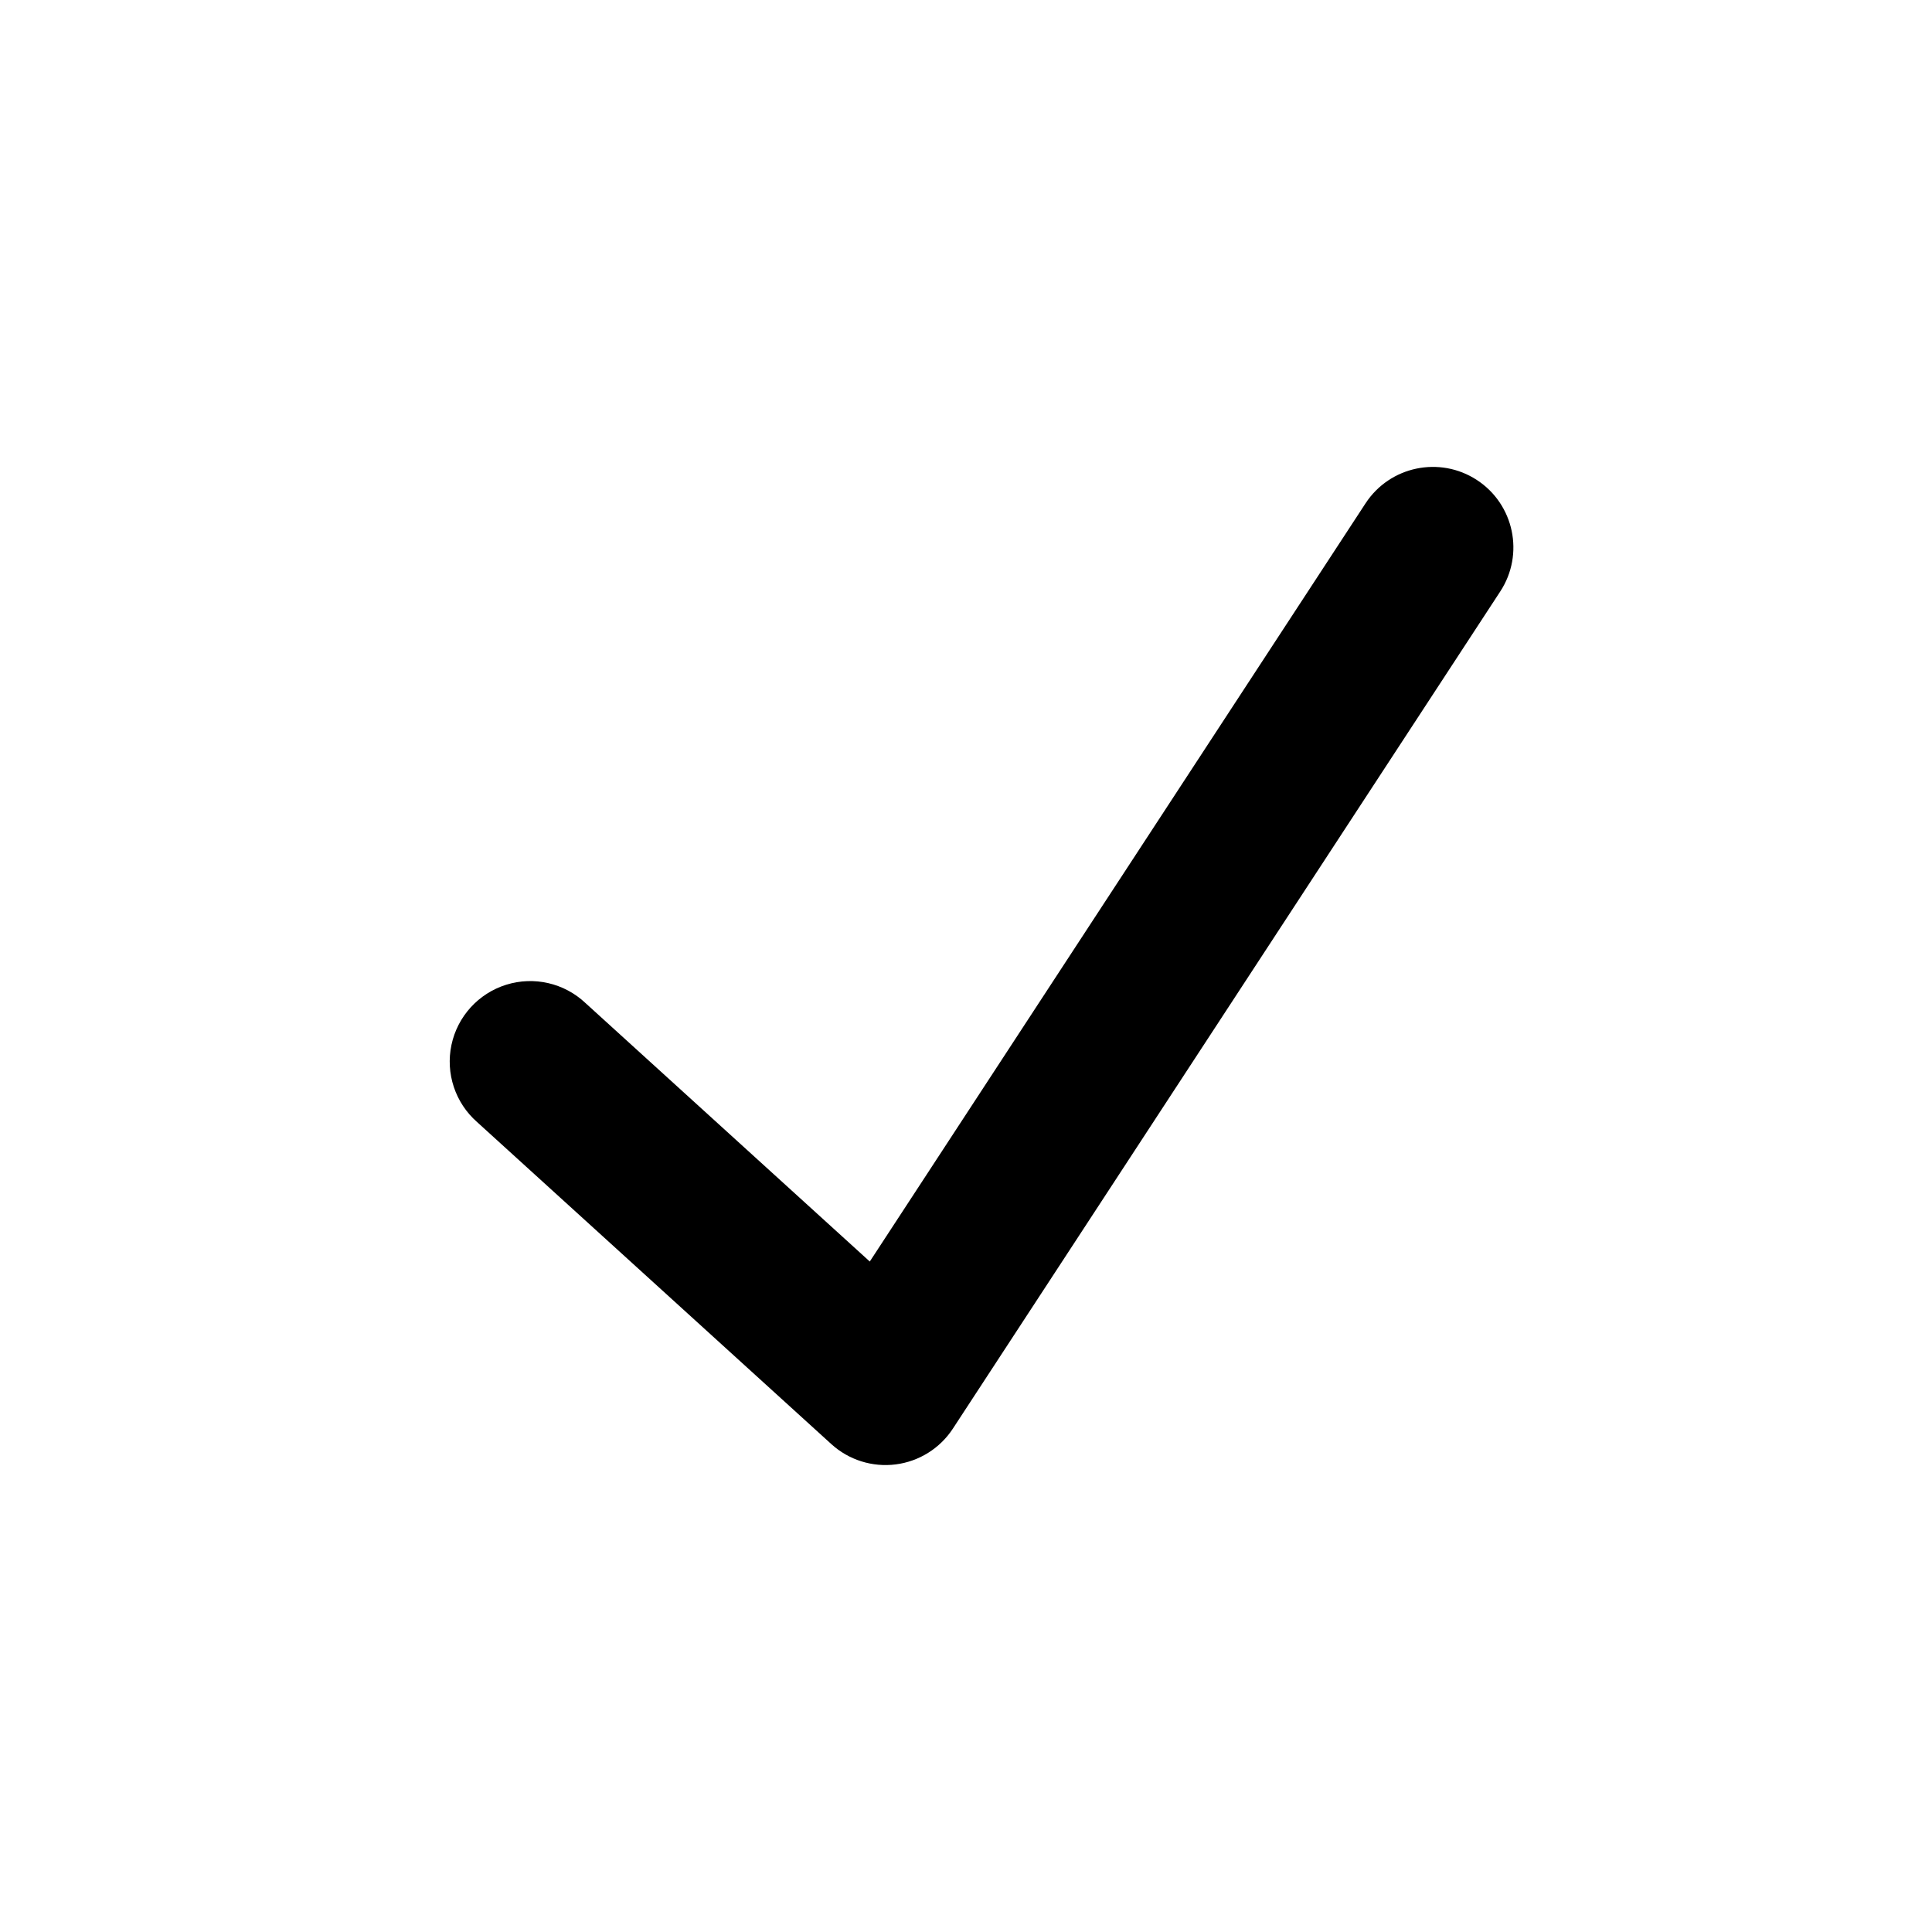
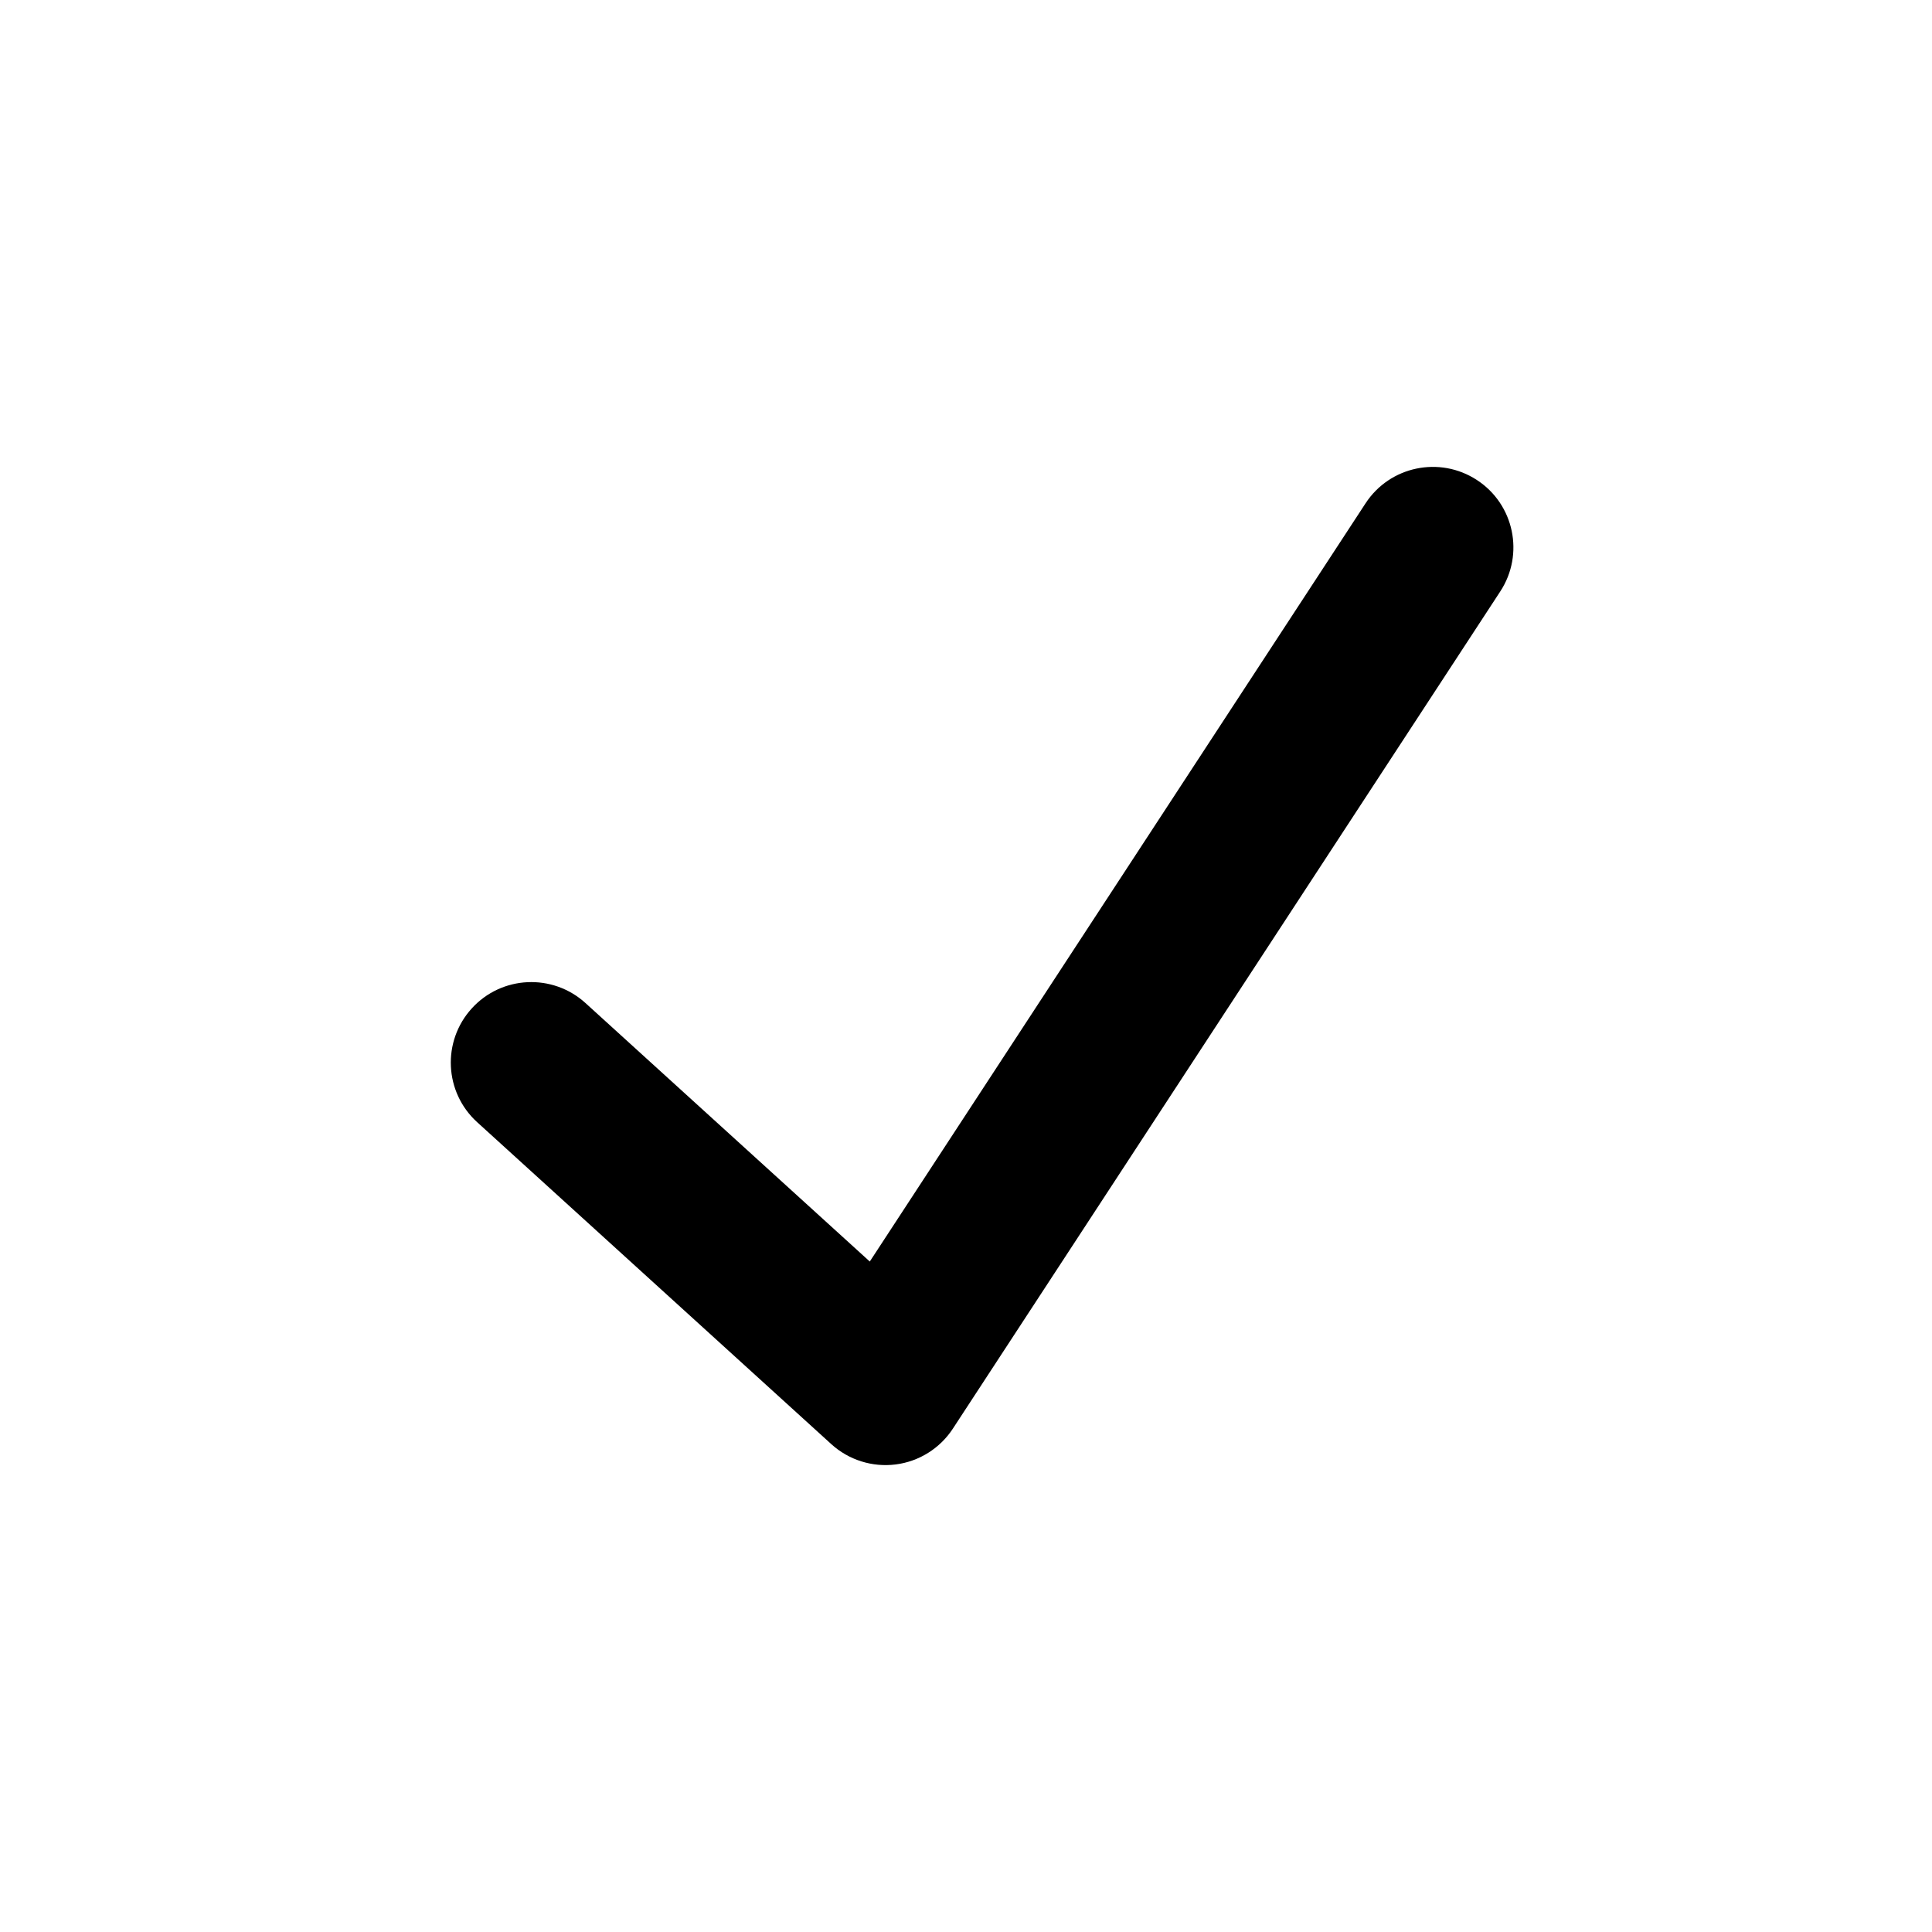
- <svg xmlns="http://www.w3.org/2000/svg" width="30" height="30" fill="none">
-   <path fill="#000" d="M22.934 7.454a1.25 1.25 0 0 1 .362 1.73l-8.5 13a1.25 1.25 0 0 1-1.887.24l-5.5-5a1.25 1.25 0 1 1 1.682-1.849l4.415 4.014 7.698-11.773a1.25 1.25 0 0 1 1.73-.362" />
+ <svg xmlns="http://www.w3.org/2000/svg" width="30" height="30" viewBox="0 0 30 30" fill="none">
+   <path d="M22.934 7.454C23.512 7.831 23.674 8.606 23.296 9.184L14.796 22.184C14.596 22.49 14.271 22.694 13.908 22.74C13.545 22.786 13.18 22.671 12.909 22.425L7.409 17.425C6.898 16.96 6.861 16.17 7.325 15.659C7.789 15.148 8.58 15.111 9.091 15.575L13.506 19.589L21.204 7.816C21.581 7.238 22.356 7.076 22.934 7.454Z" fill="black" />
</svg>
